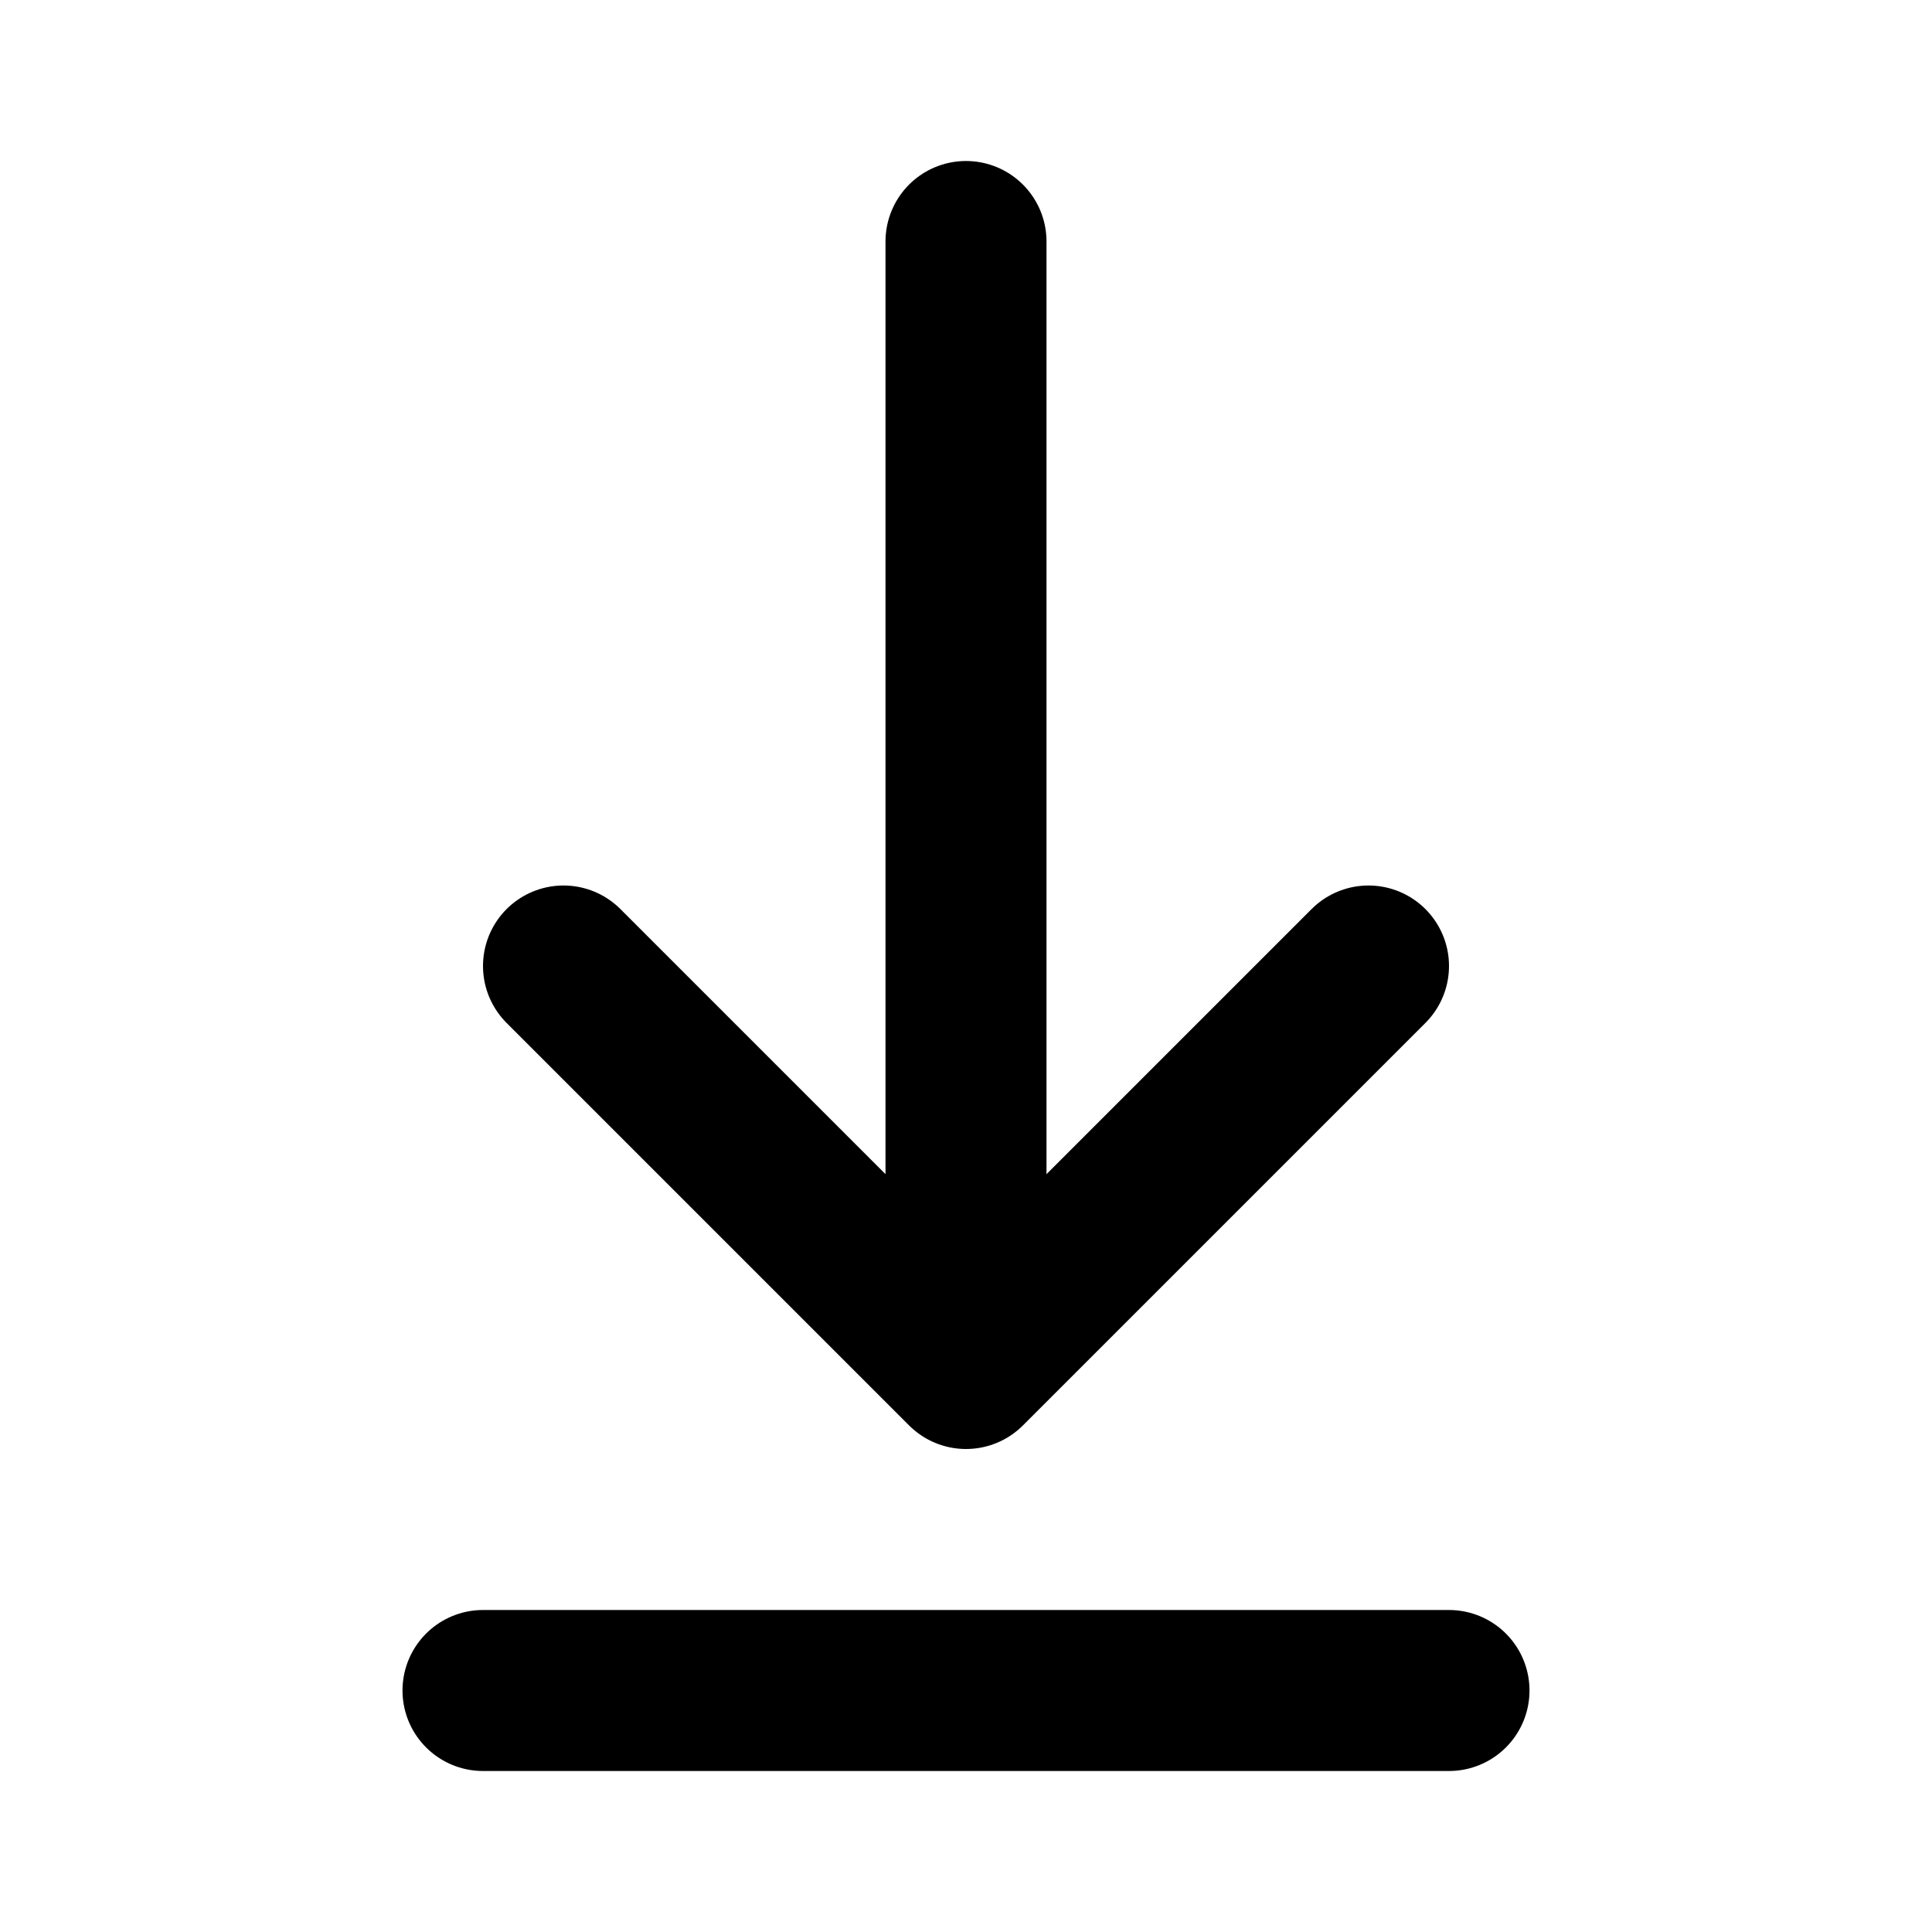
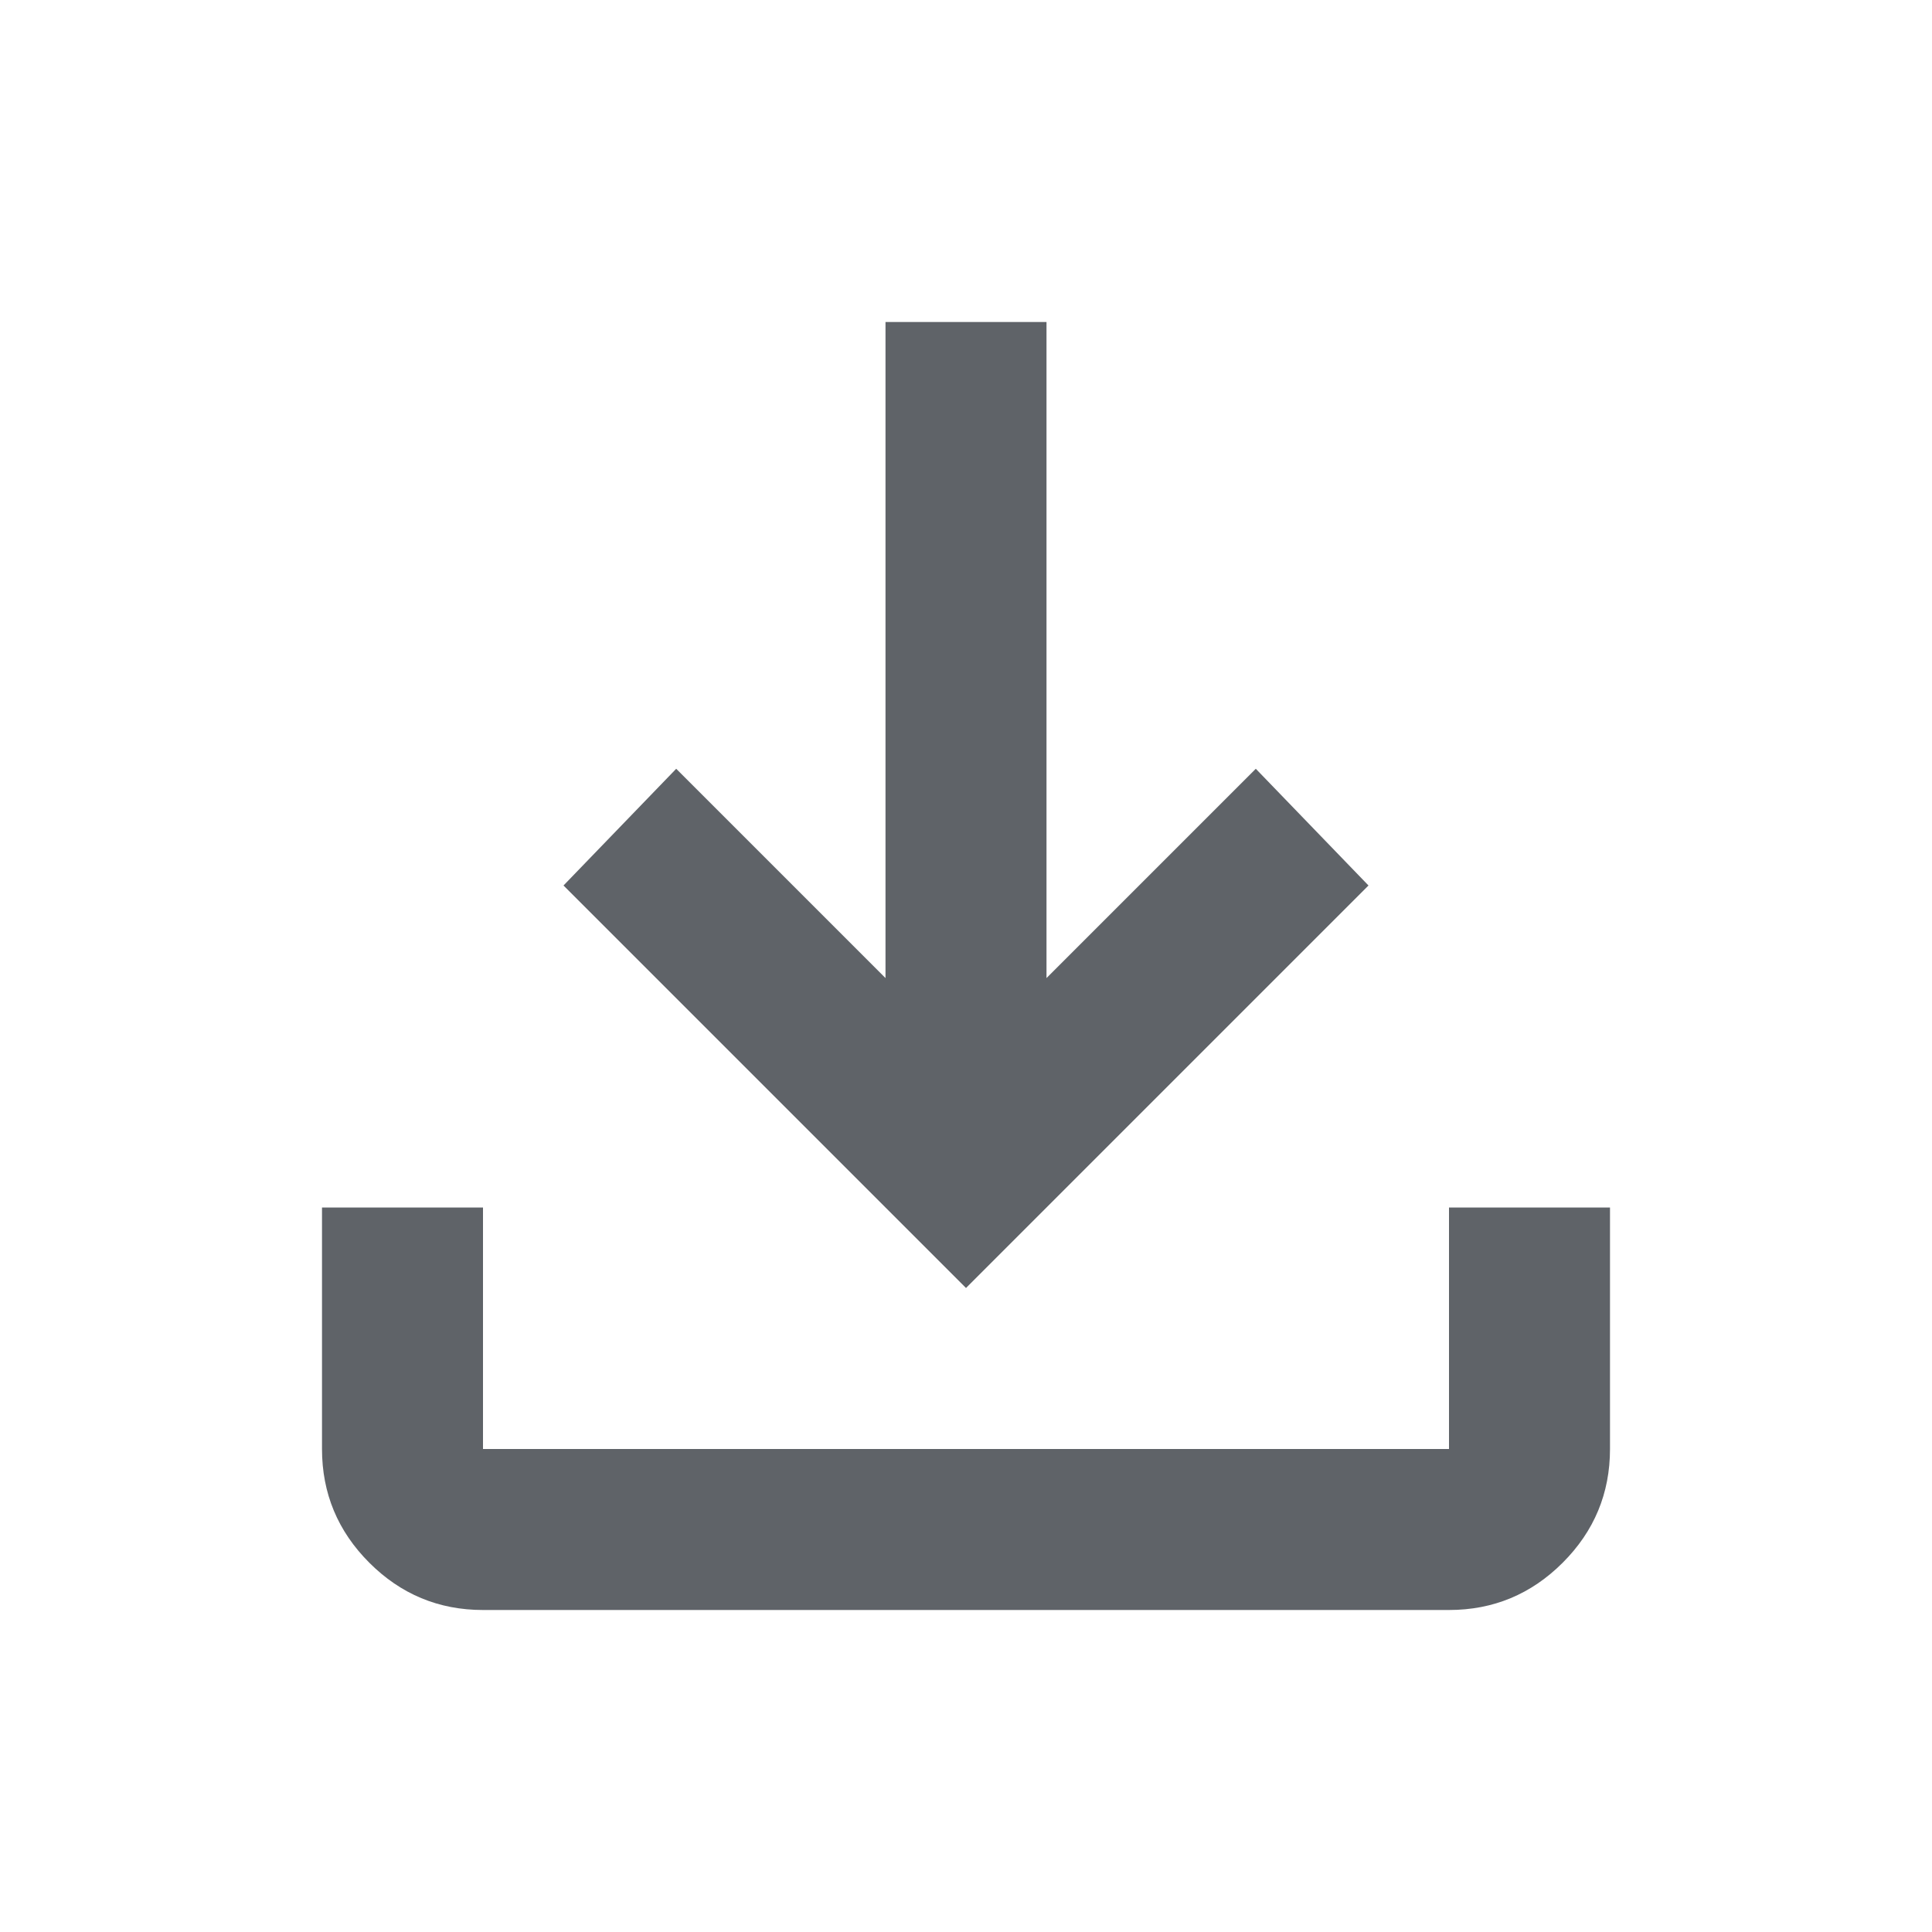
- <svg xmlns="http://www.w3.org/2000/svg" width="800px" height="800px" viewBox="0 0 24 24" fill="none">
-   <g id="Interface / Download">
-     <path id="Vector" d="M6 21H18M12 3V17M12 17L17 12M12 17L7 12" stroke="#000000" stroke-width="2" stroke-linecap="round" stroke-linejoin="round" />
-   </g>
+ <svg xmlns="http://www.w3.org/2000/svg" height="24px" viewBox="0 -960 960 960" width="24px" fill="#5f6368">
+   <path d="M480-320 280-520l56-58 104 104v-326h80v326l104-104 56 58-200 200ZM240-160q-33 0-56.5-23.5T160-240v-120h80v120h480v-120h80v120q0 33-23.5 56.5T720-160H240Z" />
</svg>
